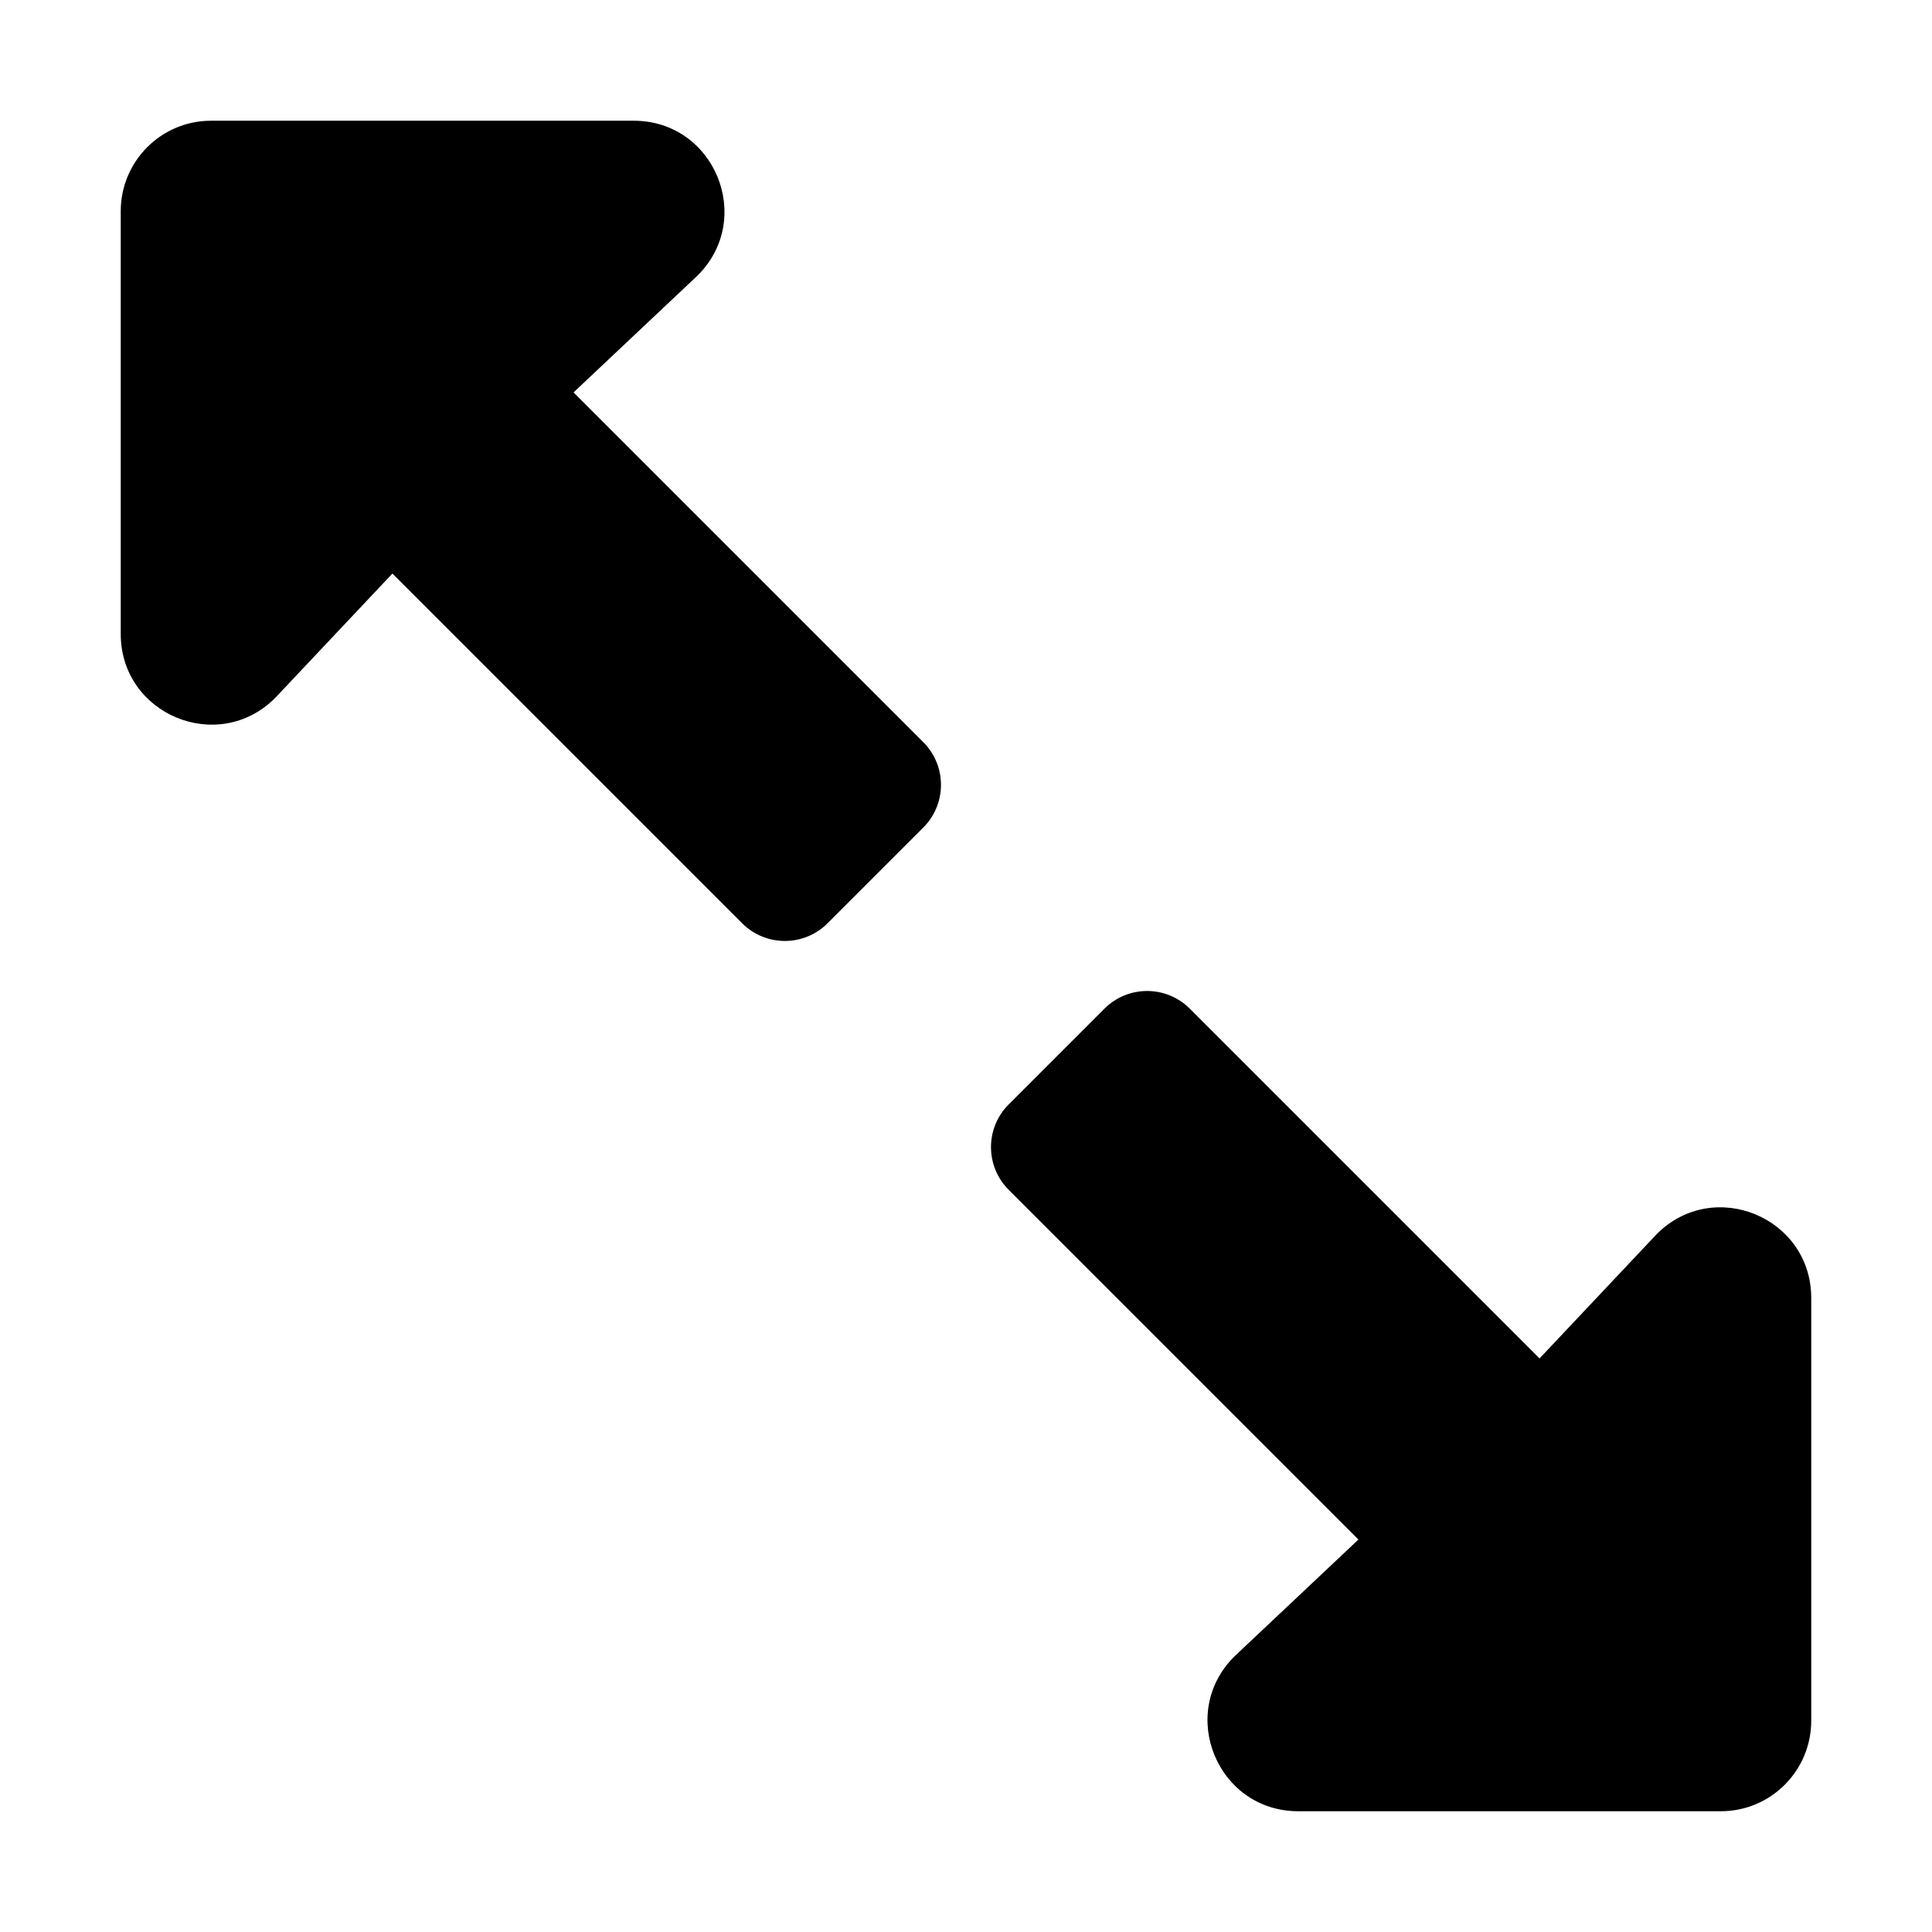
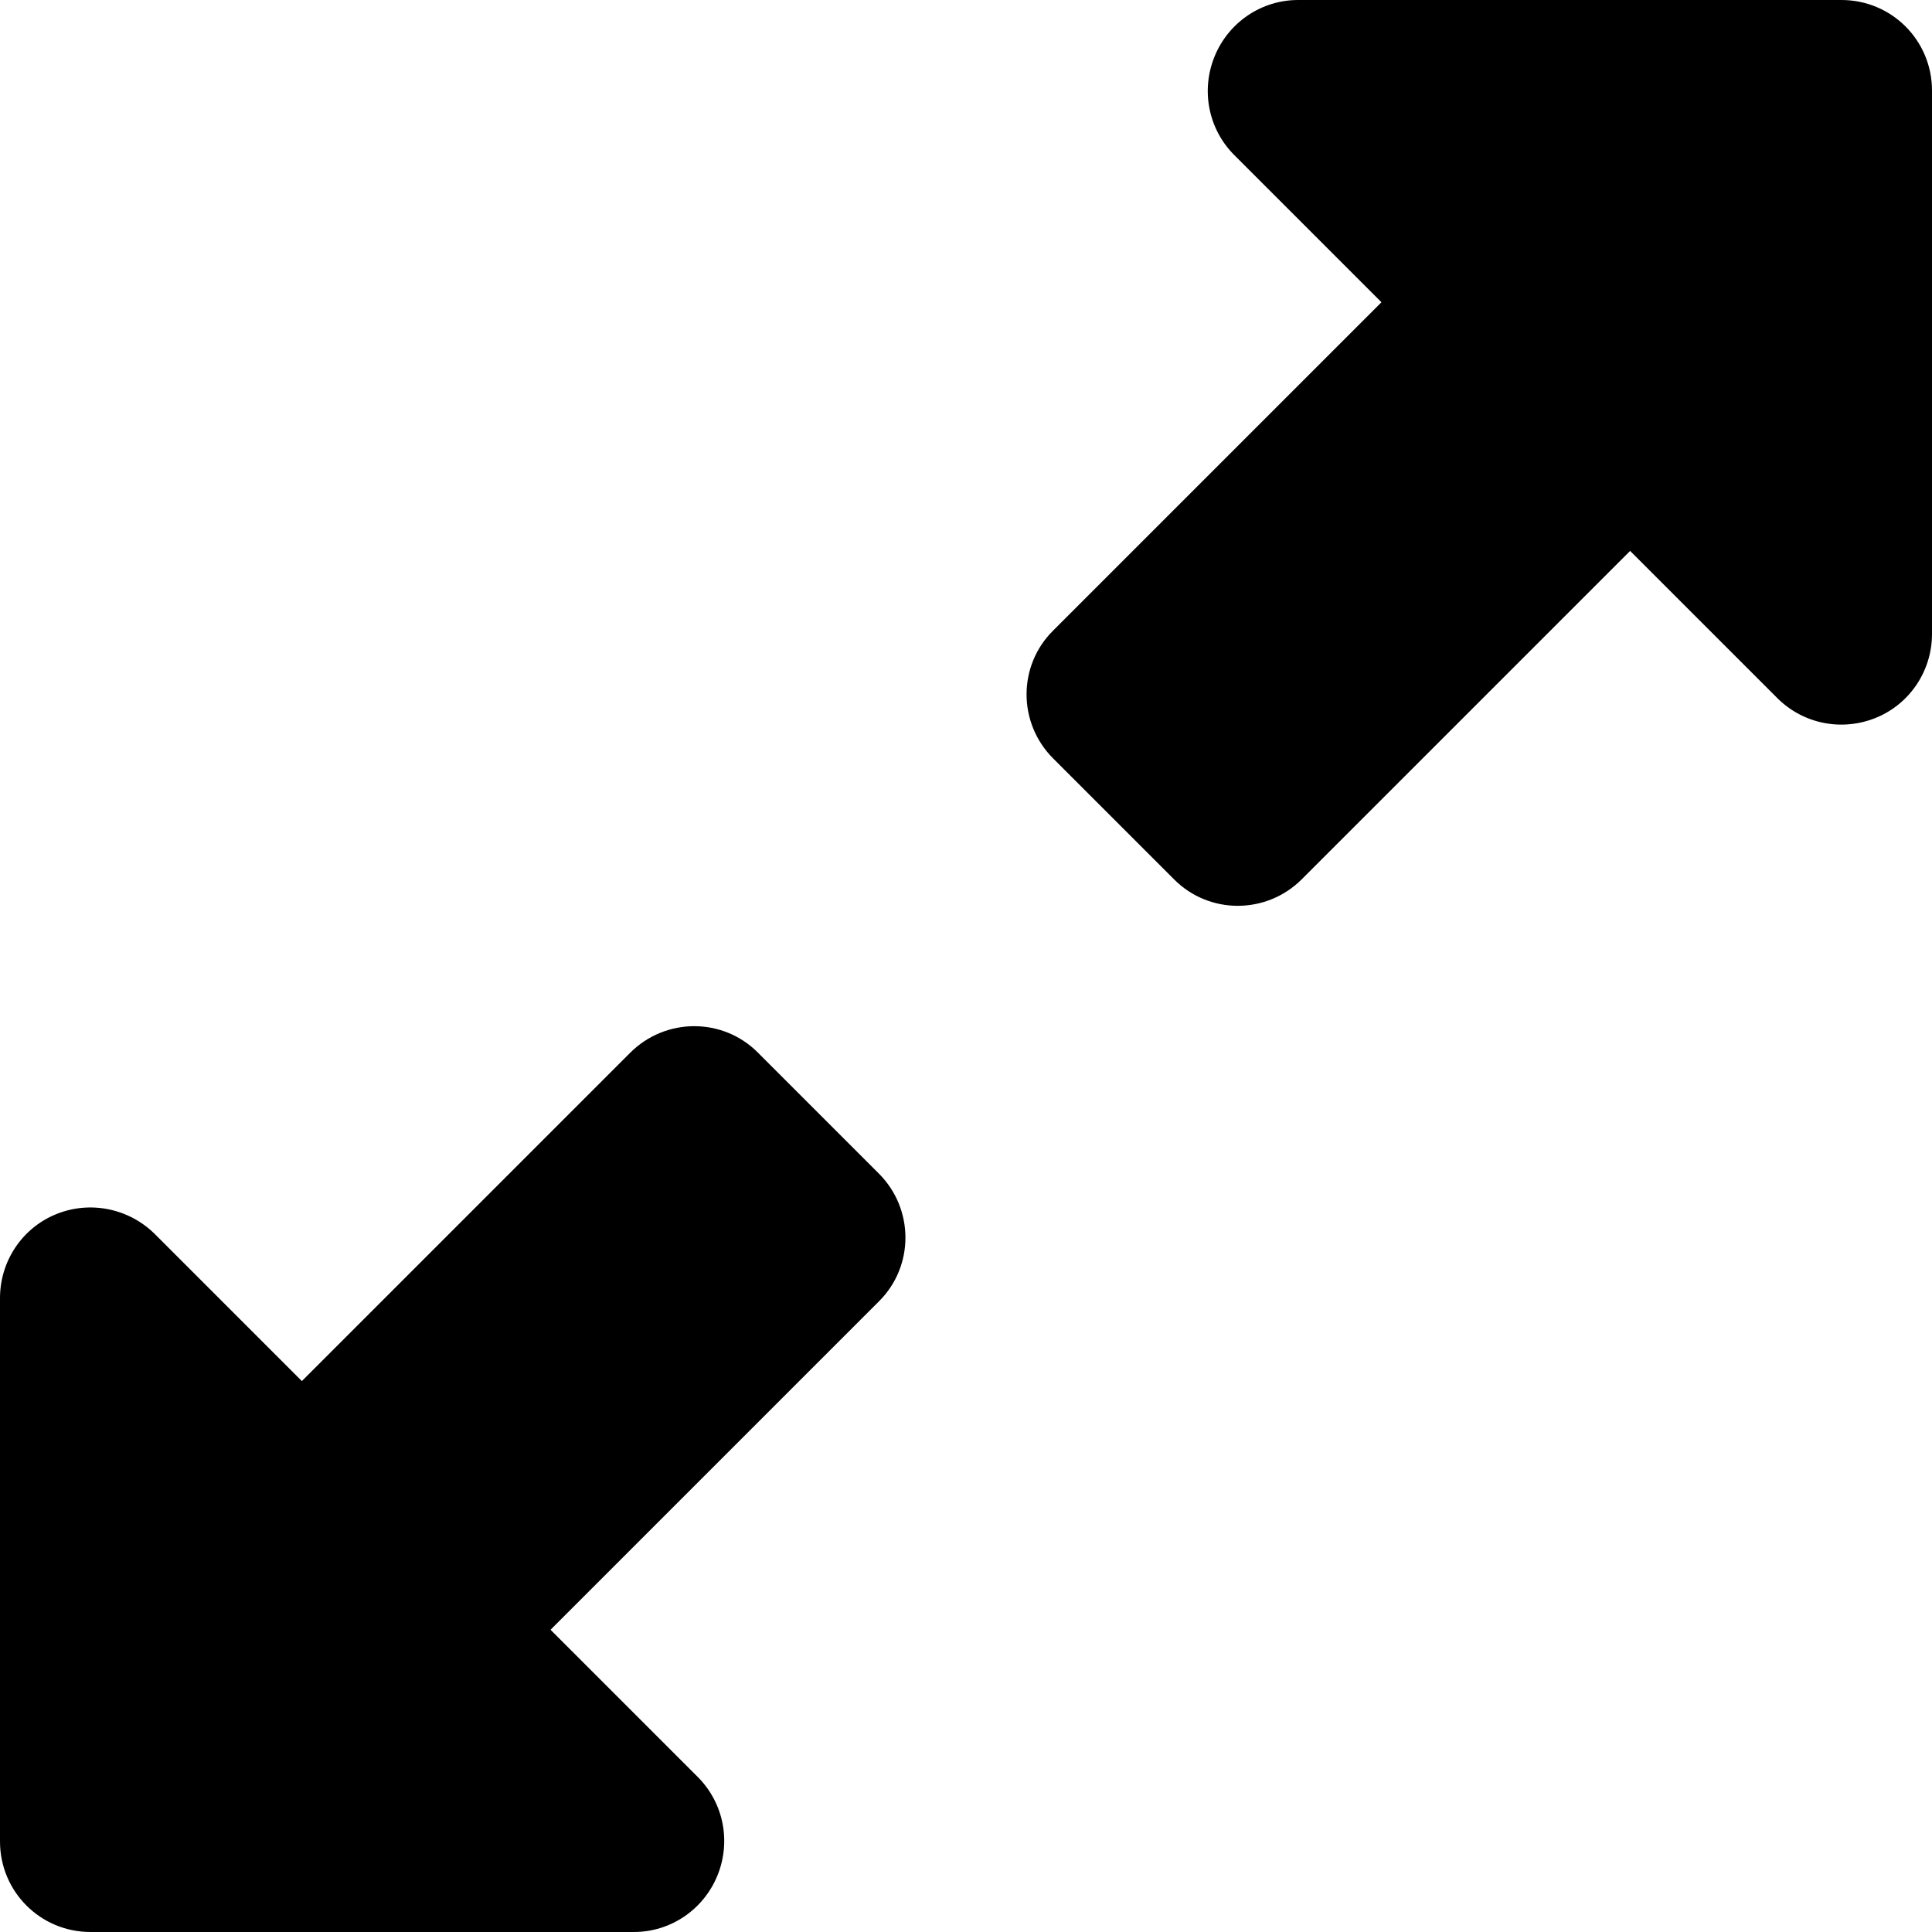
- <svg xmlns="http://www.w3.org/2000/svg" width="512" height="512" version="1.1" viewBox="0 0 512 512">
-   <path d="m267.31 315.31 92.686 92.686-32.922 31.029c-15.12 15.12-4.412 40.971 16.97 40.971h112c13.255 0 23.952-10.745 23.952-24v-112c0-21.382-25.803-32.09-40.922-16.971l-31.078 32.971-92.686-92.686c-6.248-6.248-16.379-6.248-22.627 0l-25.373 25.373c-6.249 6.248-6.249 16.378 0 22.627zm-22.628-118.63-92.686-92.686 32.922-31.029c15.12-15.12 4.412-40.971-16.97-40.971h-112c-13.255 0-23.952 10.745-23.952 24v112c0 21.382 25.803 32.09 40.922 16.971l31.078-32.971 92.686 92.686c6.248 6.248 16.379 6.248 22.627 0l25.373-25.373c6.249-6.248 6.249-16.378 0-22.627z" />
+ <svg xmlns="http://www.w3.org/2000/svg" viewBox="0 0 512 512">
+   <path fill="currentColor" d="M344 0L488 0c13.3 0 24 10.7 24 24l0 144c0 9.7-5.8 18.5-14.8 22.2s-19.3 1.7-26.2-5.2l-39-39-87 87c-9.4 9.4-24.6 9.4-33.9 0l-32-32c-9.4-9.4-9.4-24.6 0-33.9l87-87-39-39c-6.9-6.9-8.9-17.2-5.2-26.2S334.3 0 344 0zM168 512L24 512c-13.3 0-24-10.7-24-24L0 344c0-9.7 5.8-18.5 14.8-22.2S34.1 320.2 41 327l39 39 87-87c9.4-9.4 24.6-9.4 33.9 0l32 32c9.4 9.4 9.4 24.6 0 33.9l-87 87 39 39c6.9 6.9 8.9 17.2 5.2 26.2S177.7 512 168 512z" />
</svg>
